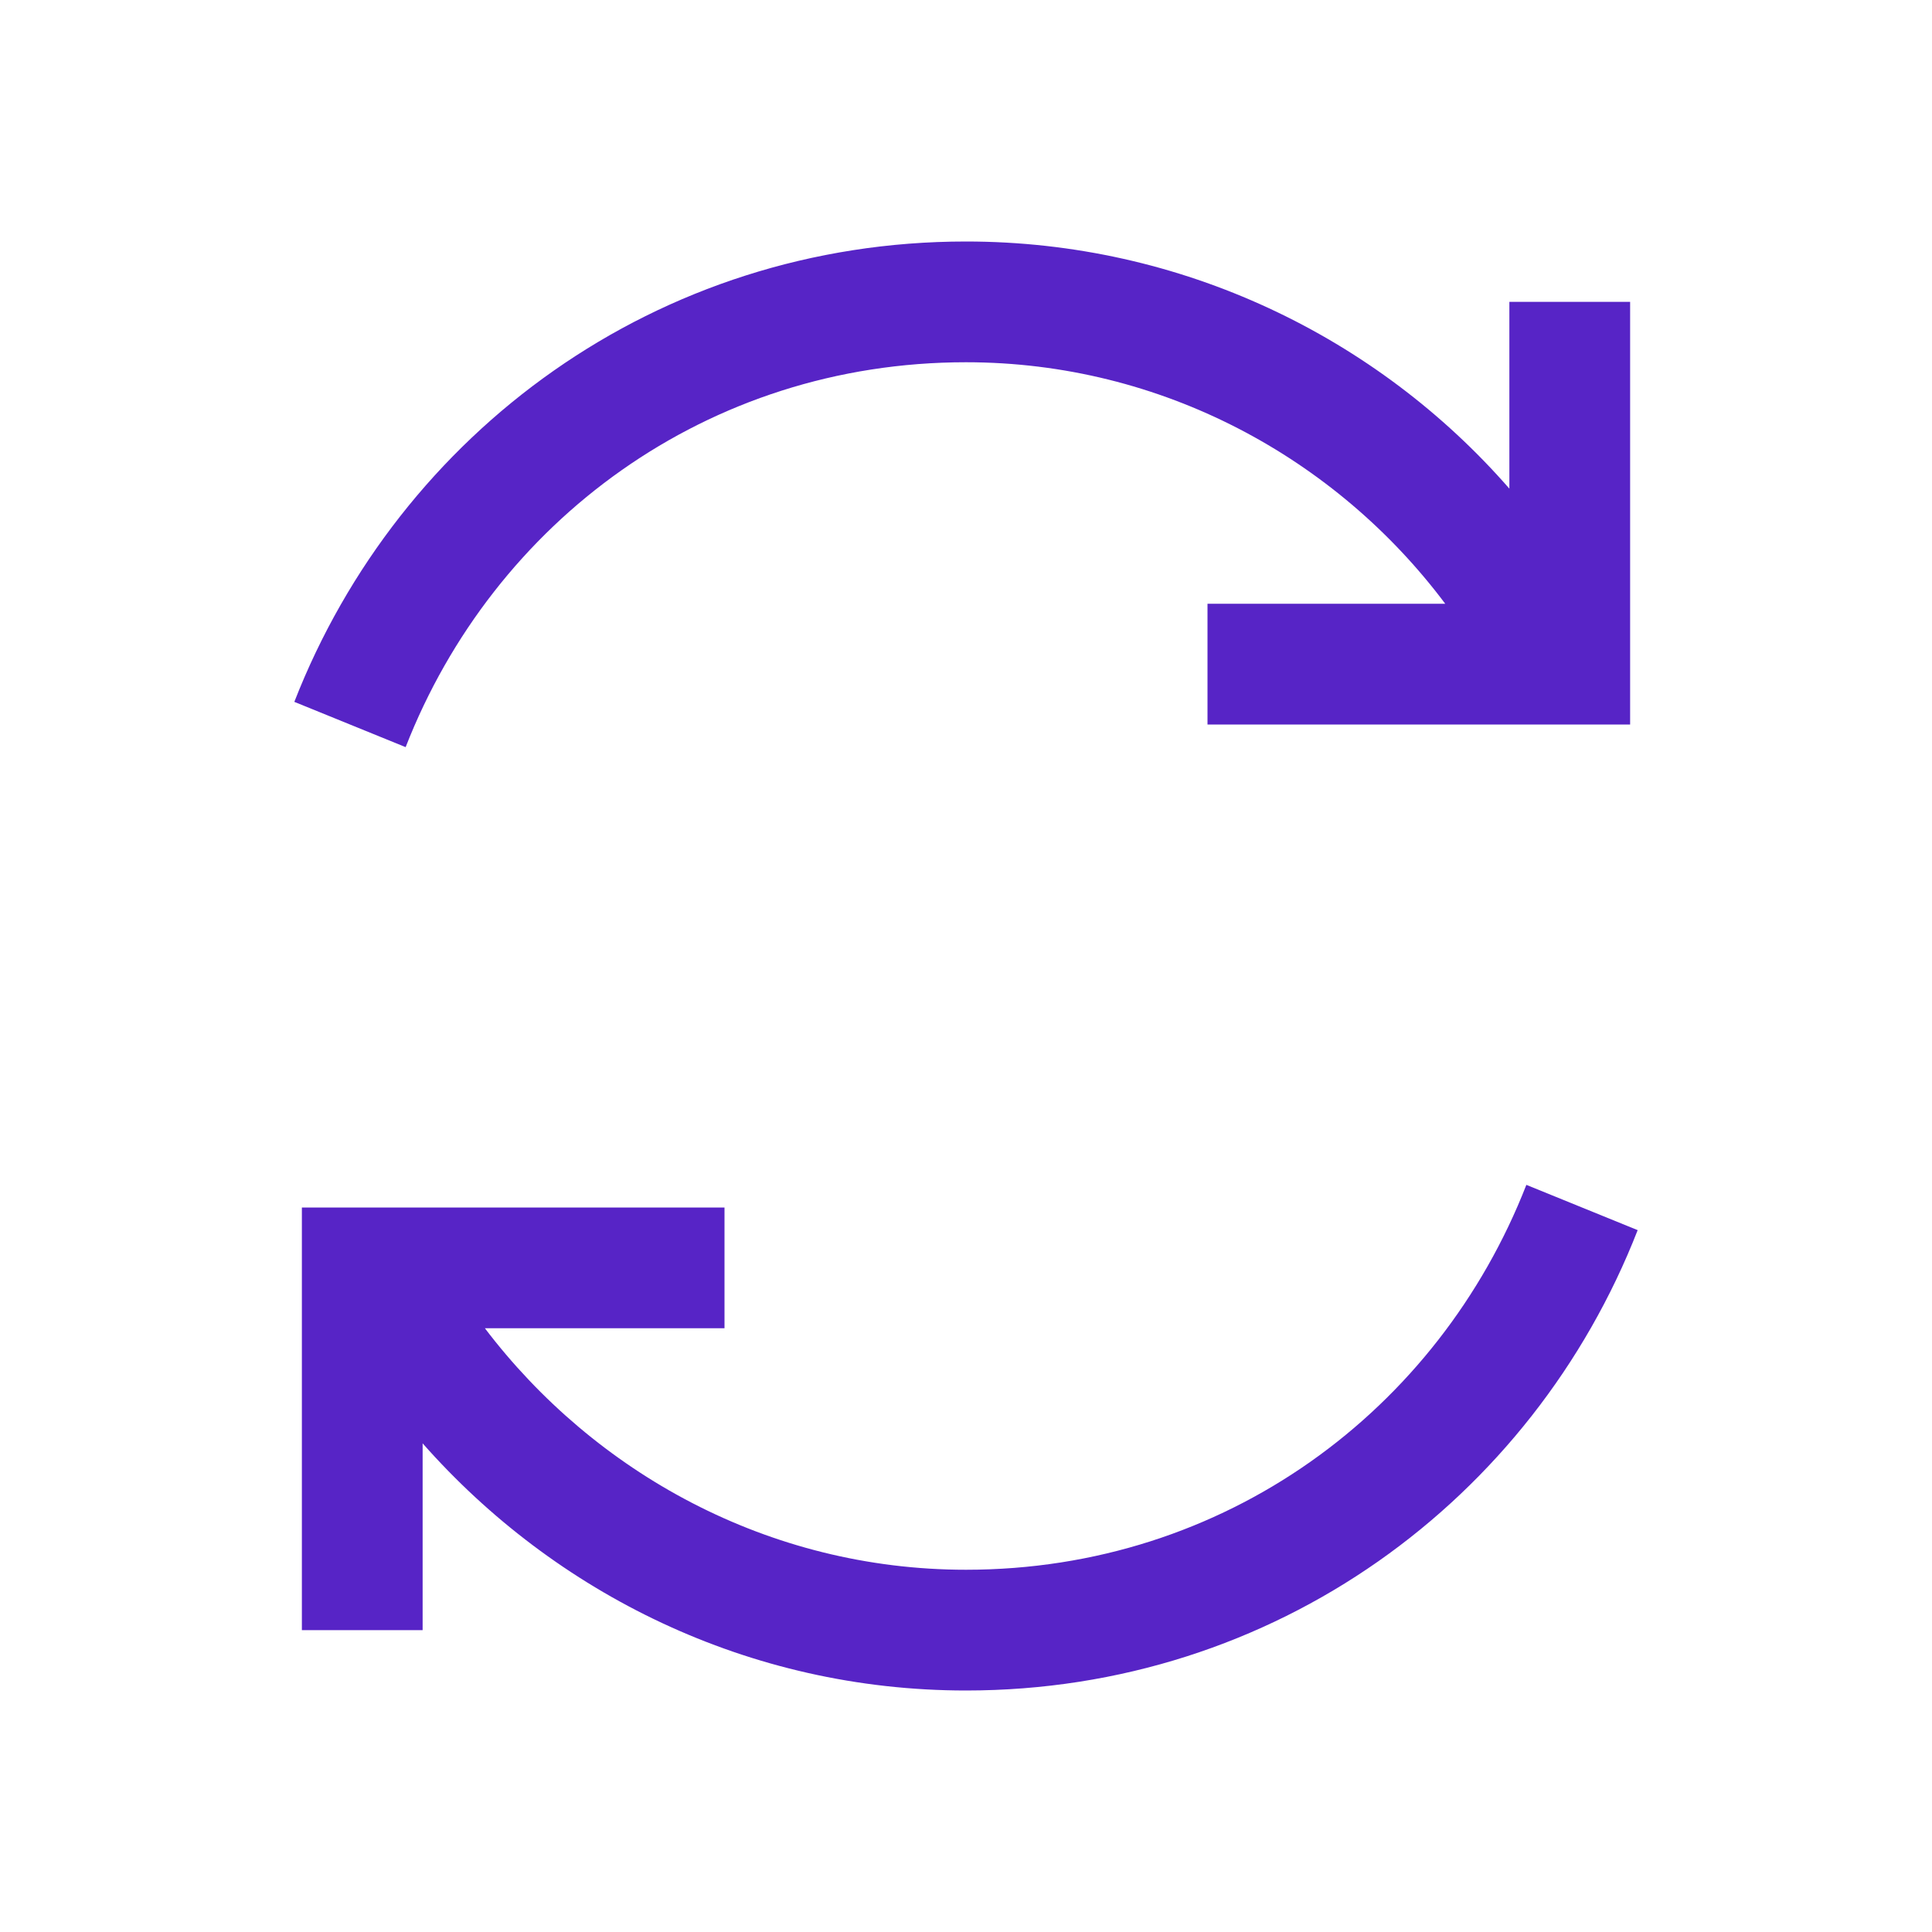
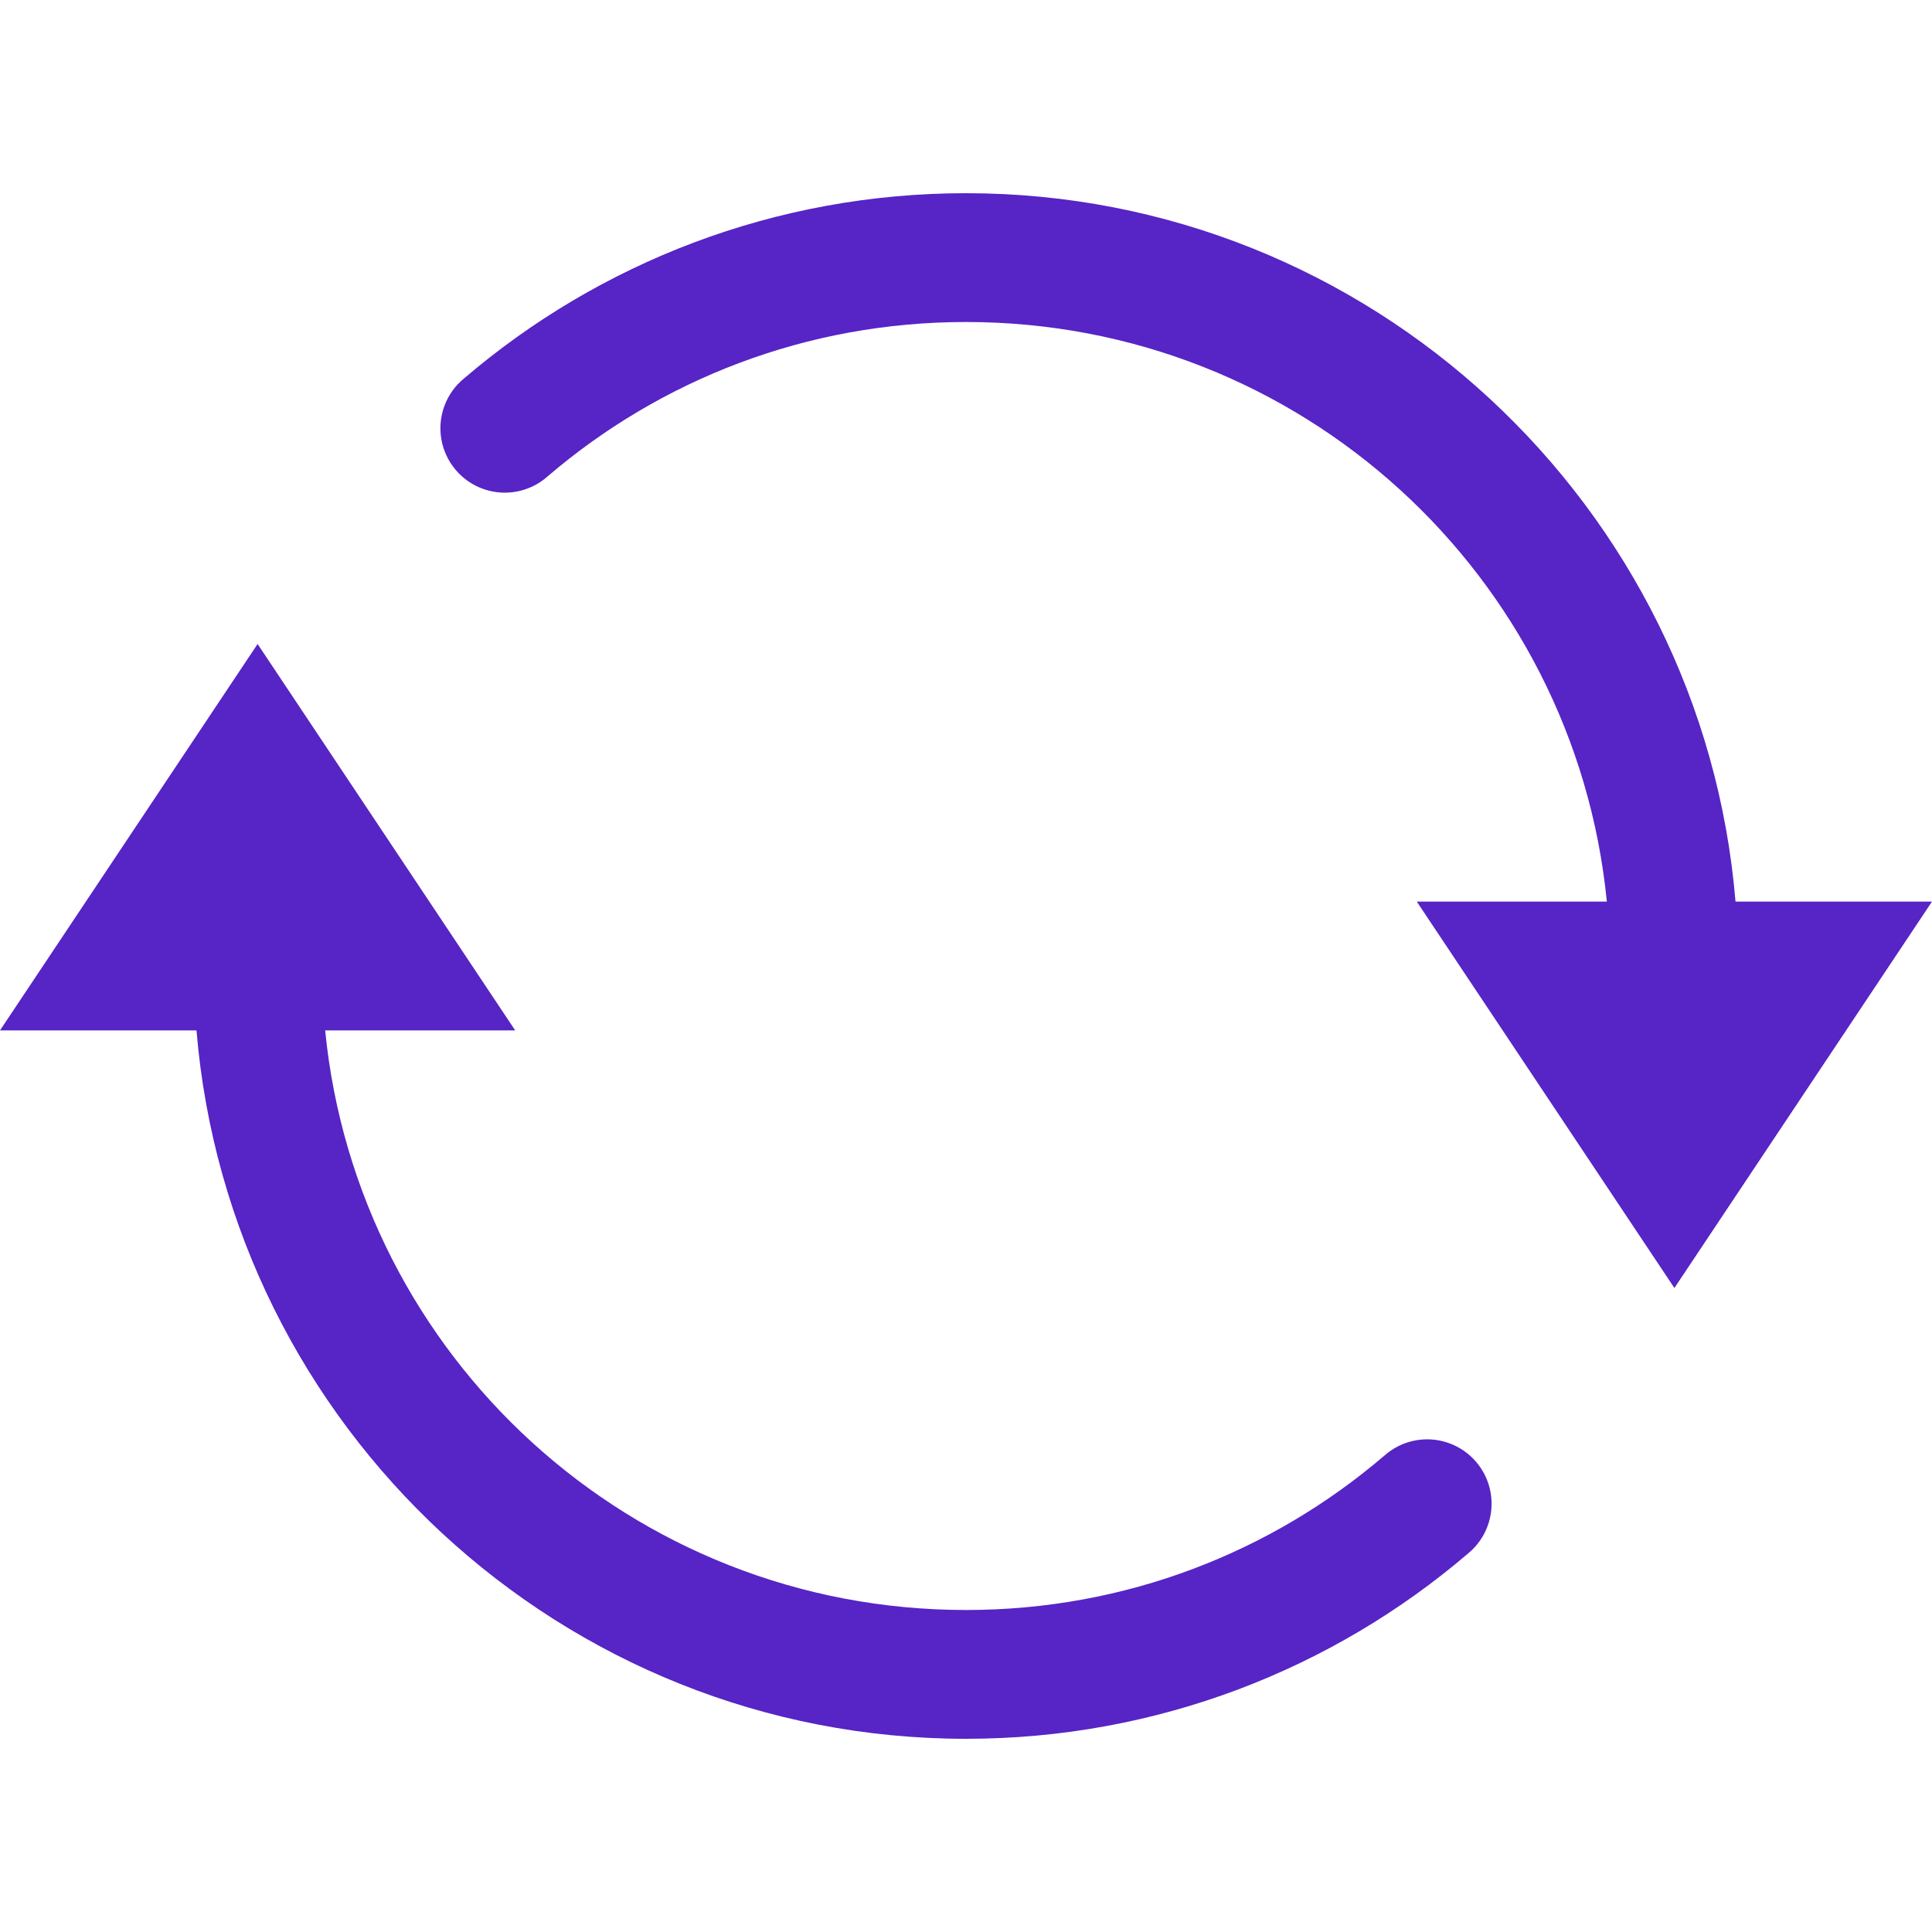
- <svg xmlns="http://www.w3.org/2000/svg" version="1.1" viewBox="0 0 192 192" width="96px" height="96px">
-   <g fill="none" fill-rule="nonzero" stroke="none" stroke-width="1" stroke-linecap="butt" stroke-linejoin="miter" stroke-miterlimit="10" stroke-dasharray="" stroke-dashoffset="0" font-family="none" font-weight="none" font-size="none" text-anchor="none" style="mix-blend-mode: normal">
-     <path d="M0,192v-192h192v192z" fill="none" />
-     <g fill="#5724c6">
-       <g id="surface1">
-         <path d="M96,24c-30.68,0 -56.297,18.961 -66.75,45.75l11.062,4.5c8.742,-22.406 29.953,-38.25 55.688,-38.25c19.453,0 36.797,9.539 47.625,24h-23.625v12h42v-42h-12v18.562c-13.148,-15.07 -32.578,-24.562 -54,-24.562zM151.688,117.75c-8.742,22.406 -29.953,38.25 -55.688,38.25c-19.664,0 -36.938,-9.68 -47.812,-24h23.812v-12h-42v42h12v-18.562c13.125,14.883 32.367,24.562 54,24.562c30.68,0 56.297,-18.961 66.75,-45.75z" />
-       </g>
-     </g>
-   </g>
+ <svg xmlns="http://www.w3.org/2000/svg" fill="#5724C6" viewBox="0 0 30 30" width="30px" height="30px">
+   <path d="M 15 3 C 12.031 3 9.303 4.083 7.207 5.875 A 1 1 0 1 0 8.506 7.395 C 10.254 5.9 12.517 5 15 5 C 20.197 5 24.451 8.938 24.951 14 L 22 14 L 26 20 L 30 14 L 26.949 14 C 26.438 7.852 21.278 3 15 3 z M 4 10 L 0 16 L 3.051 16 C 3.562 22.148 8.722 27 15 27 C 17.969 27 20.697 25.917 22.793 24.125 A 1 1 0 1 0 21.494 22.605 C 19.746 24.1 17.483 25 15 25 C 9.803 25 5.549 21.062 5.049 16 L 8 16 L 4 10 z" />
</svg>
